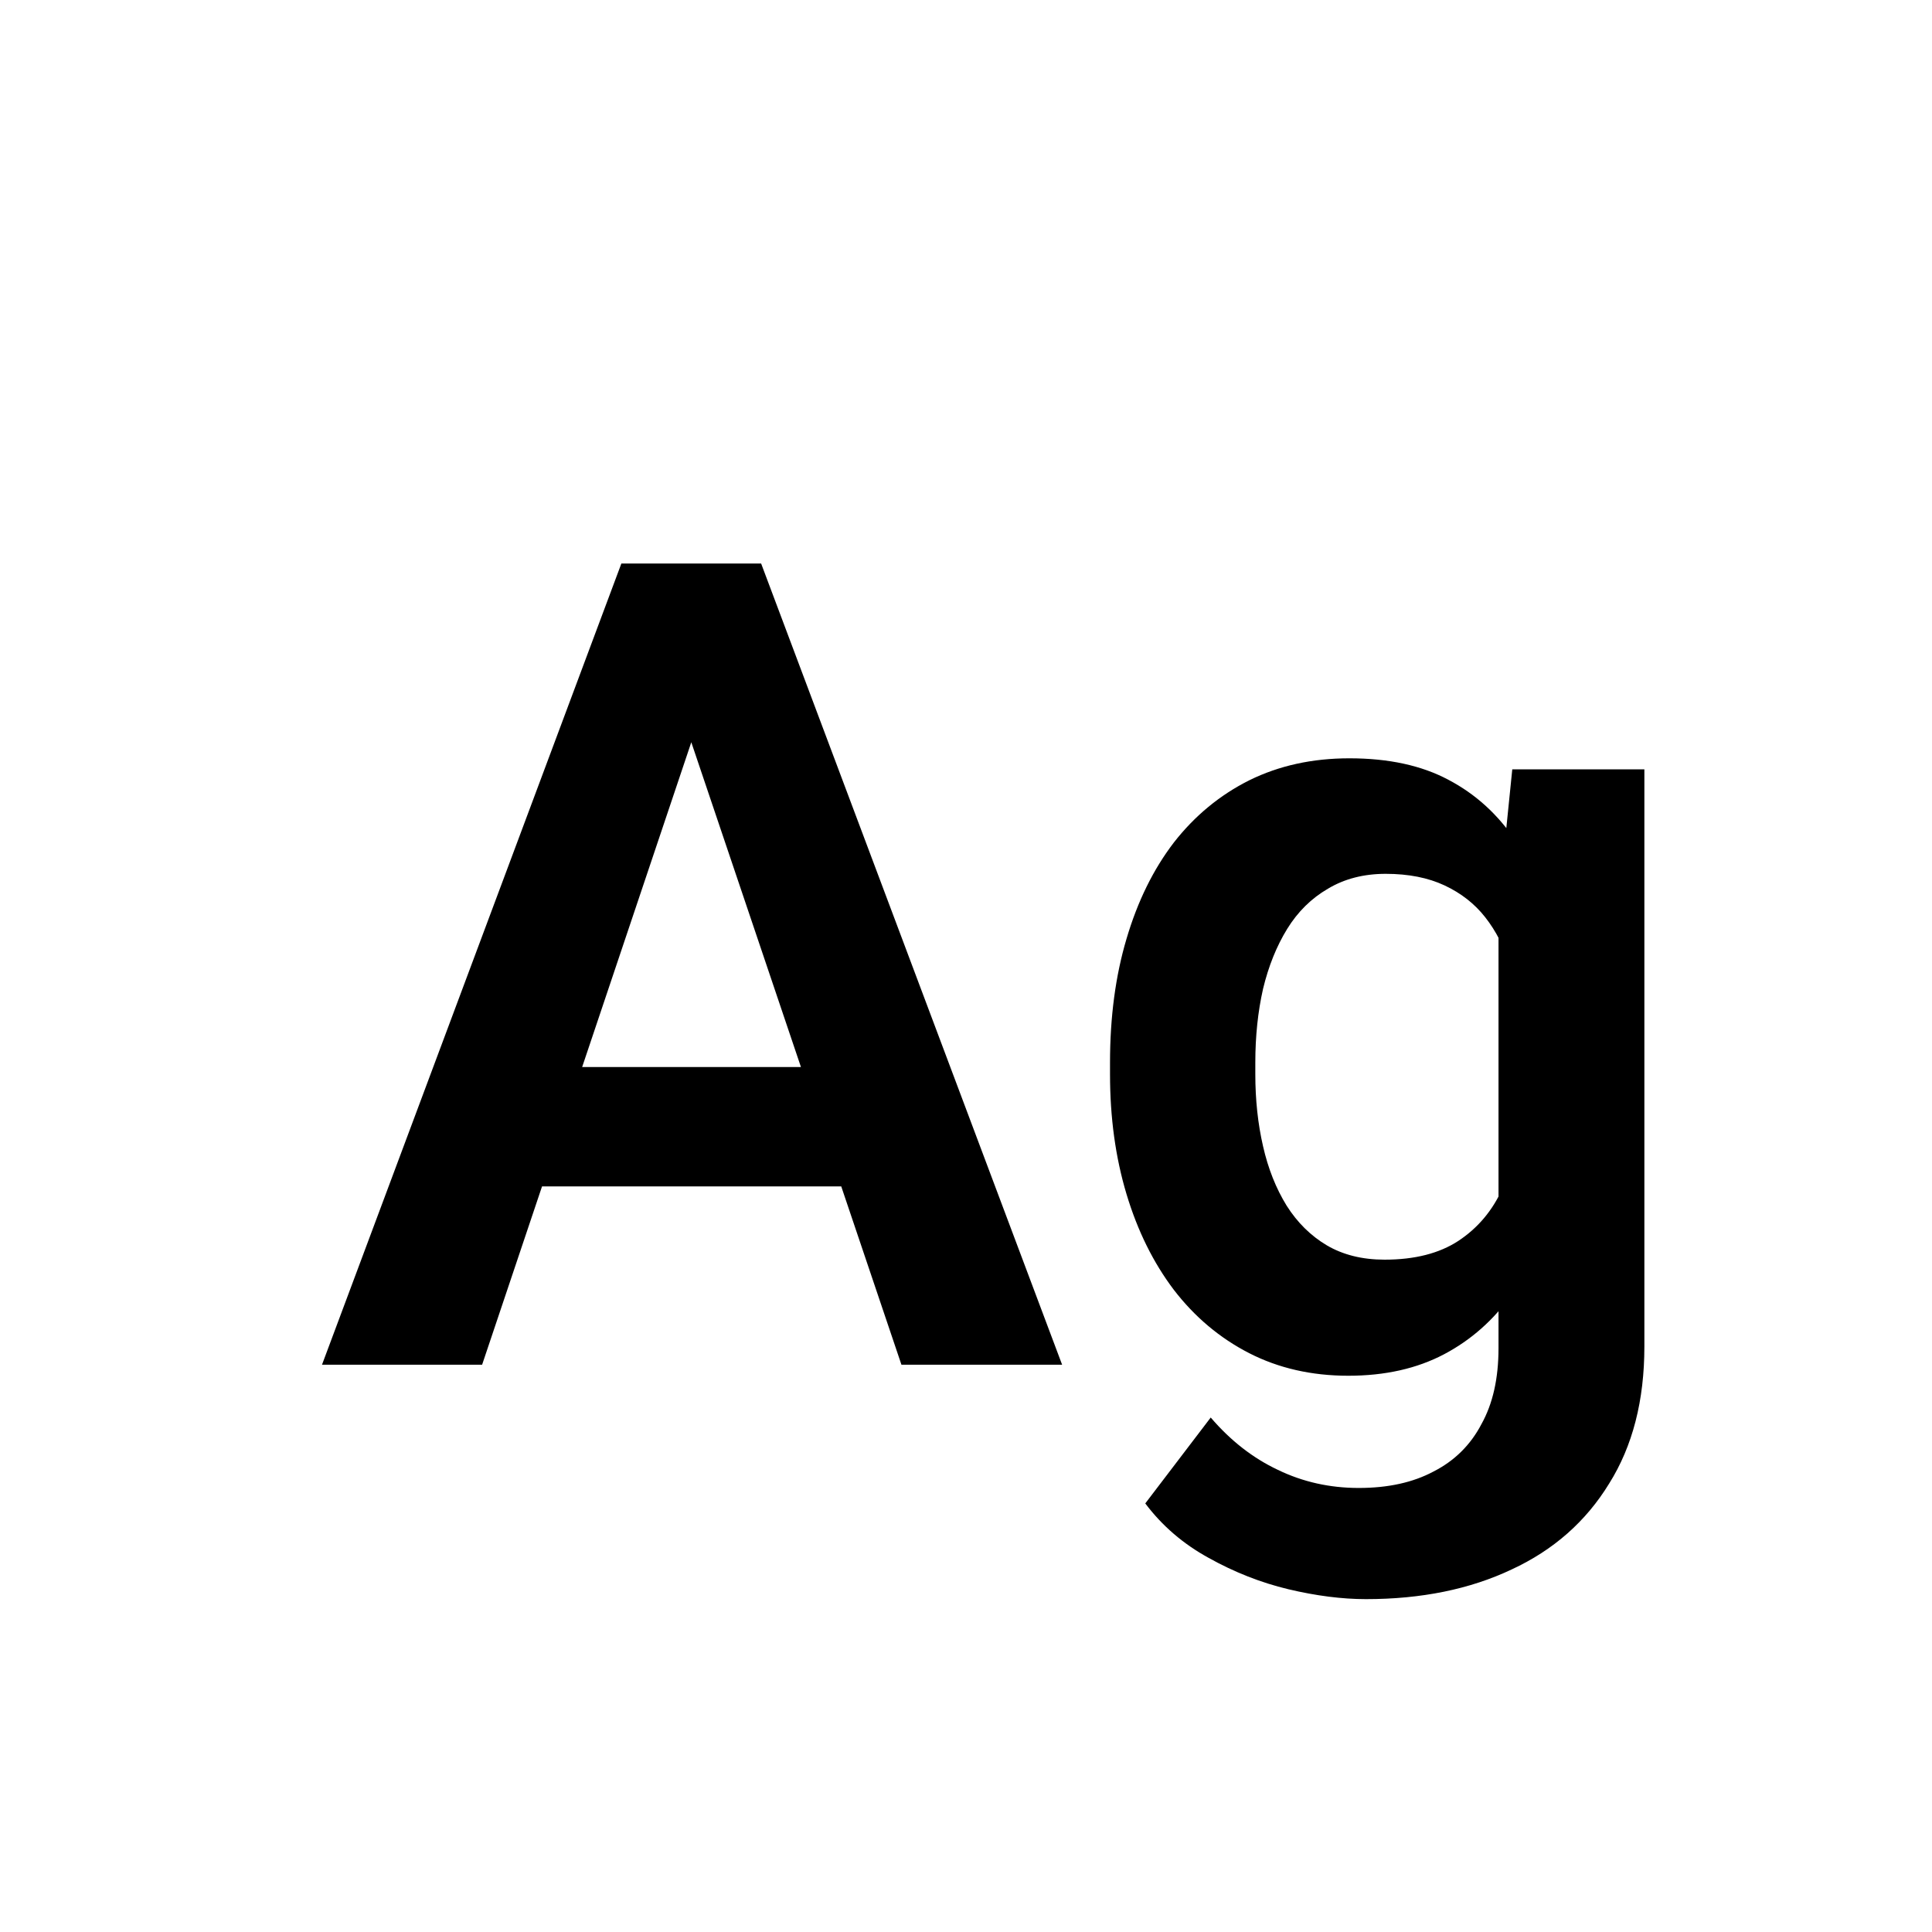
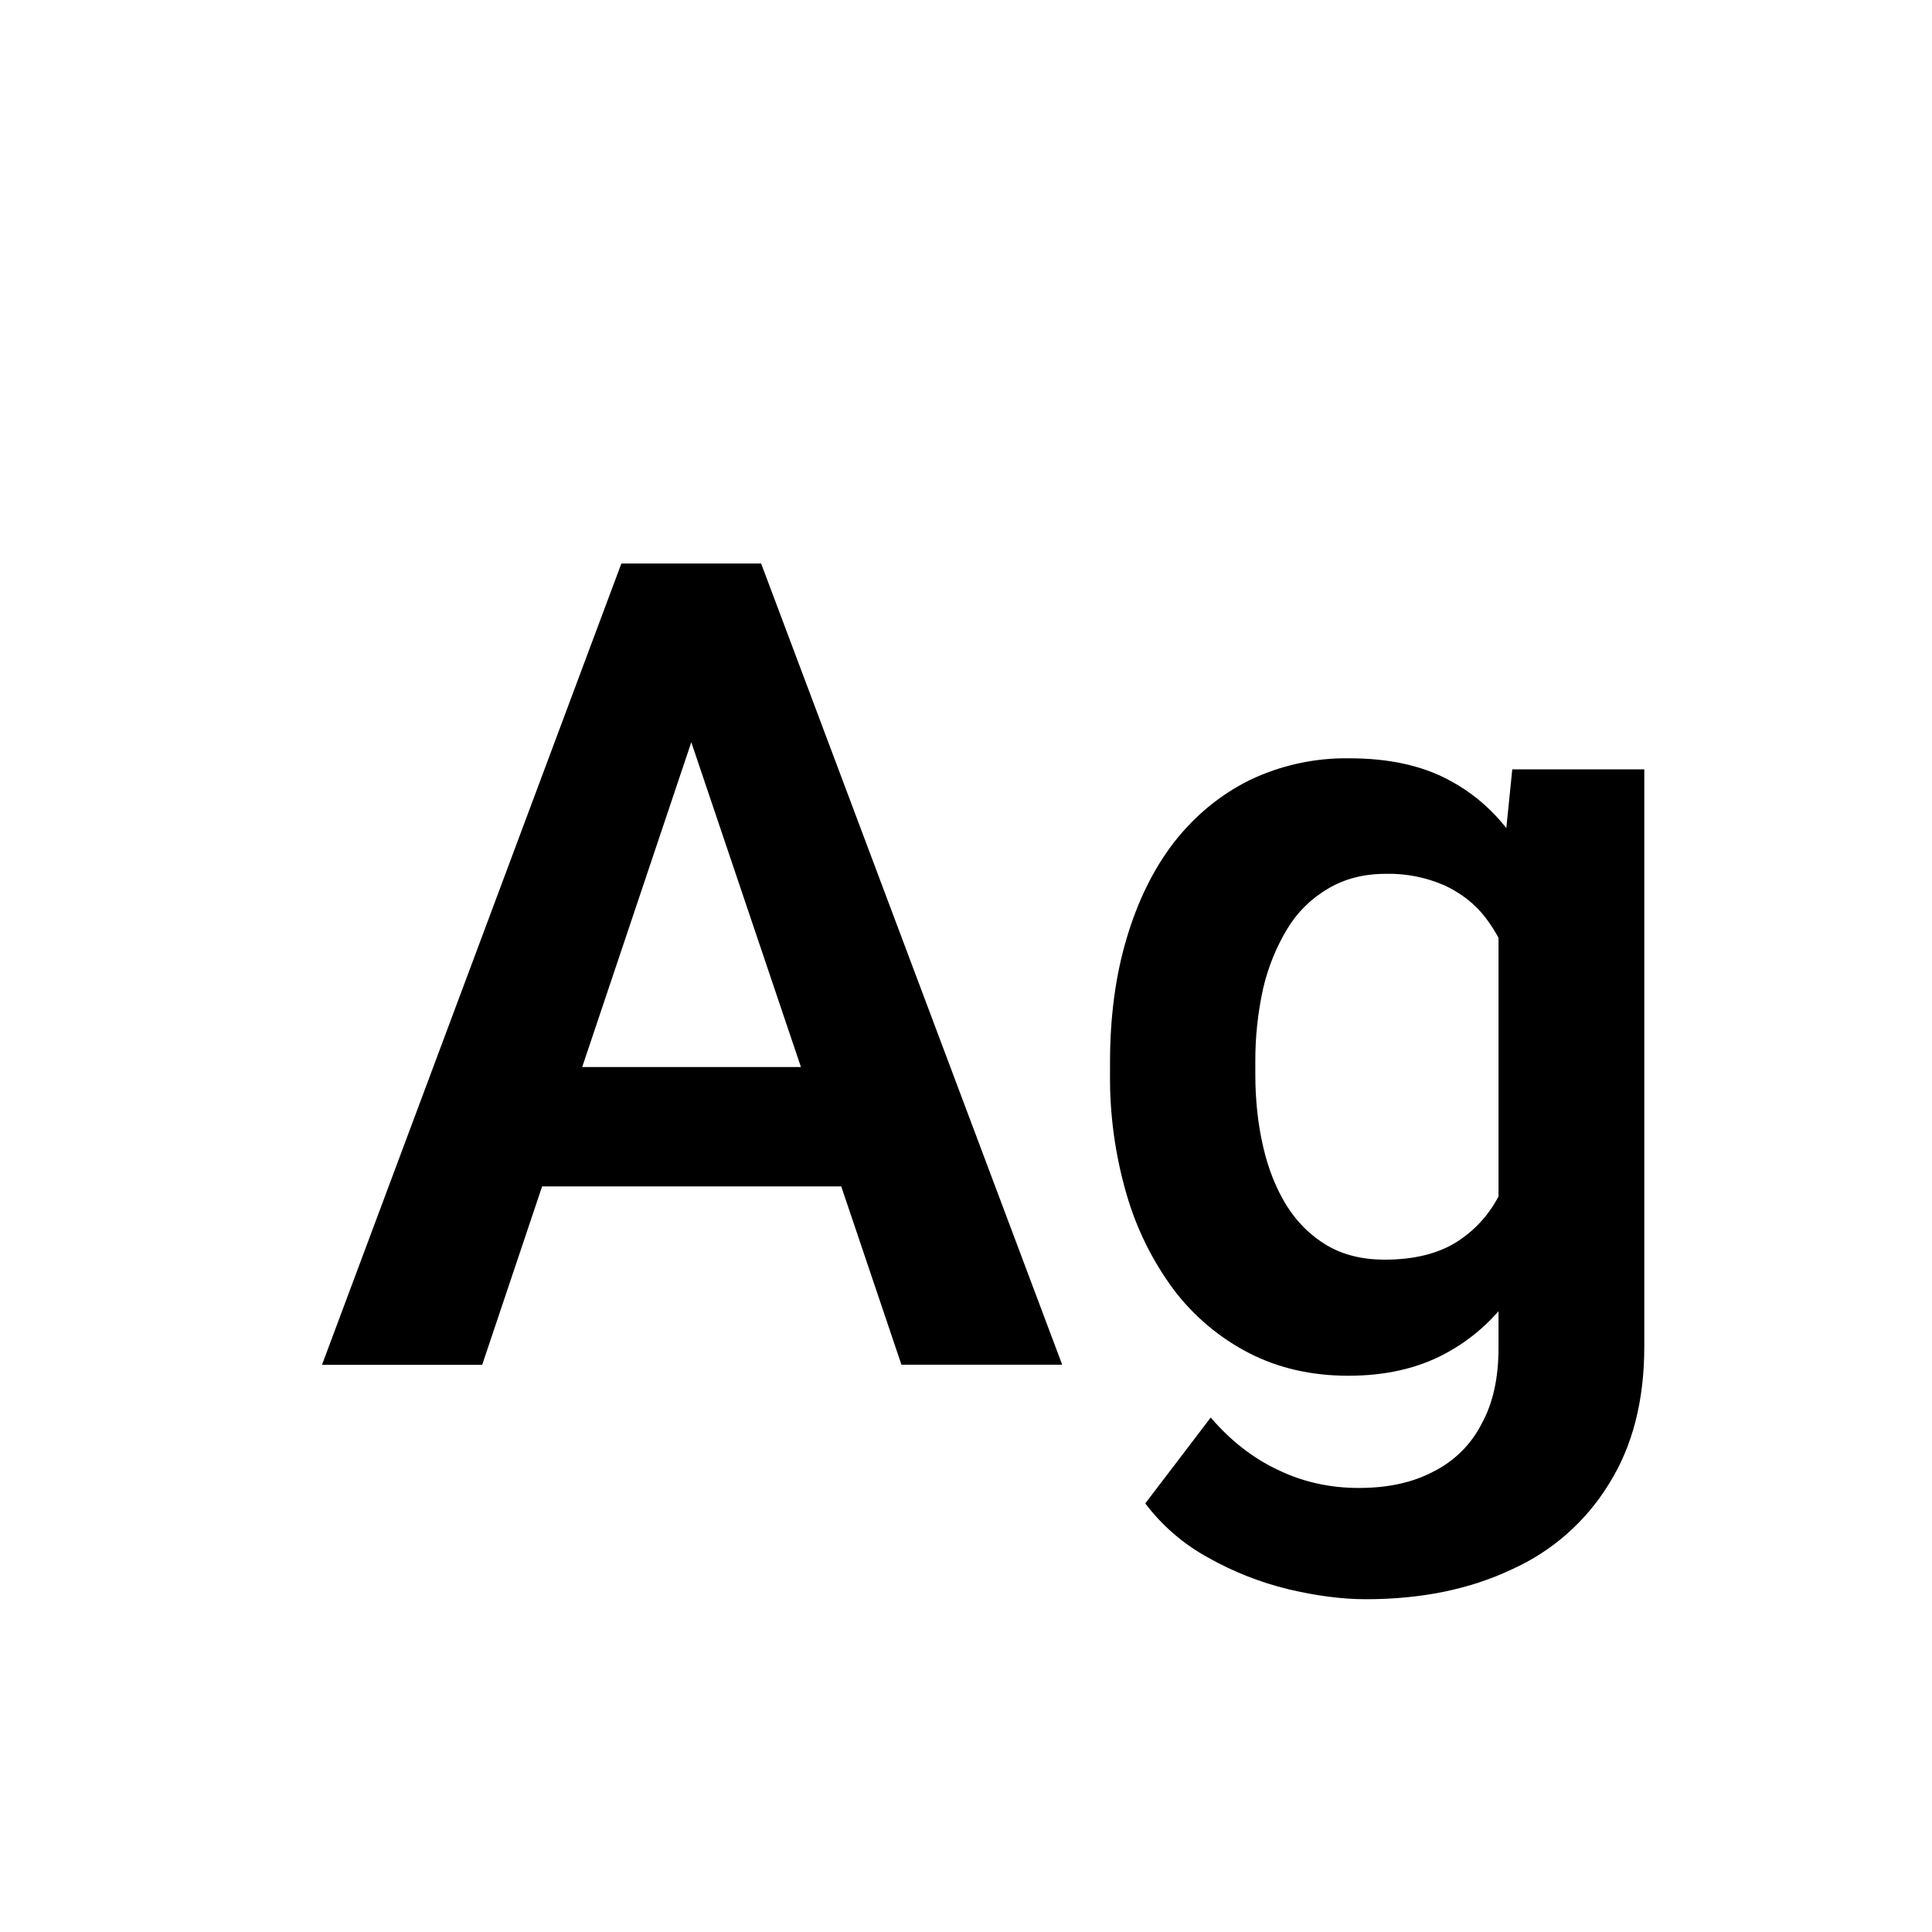
- <svg xmlns="http://www.w3.org/2000/svg" width="24" height="24" viewBox="0 0 24 24" fill="none">
-   <path d="M8.826 8.511L5.989 16.953H4L7.719 7H8.99L8.826 8.511ZM11.198 16.953L8.348 8.511L8.177 7H9.455L13.194 16.953H11.198ZM11.068 13.255V14.738H5.729V13.255H11.068Z" fill="currentColor" />
-   <path d="M18.786 9.557H20.427V16.727C20.427 17.398 20.281 17.965 19.989 18.43C19.702 18.899 19.299 19.255 18.779 19.496C18.26 19.742 17.656 19.865 16.968 19.865C16.672 19.865 16.35 19.824 16.004 19.742C15.662 19.66 15.332 19.53 15.013 19.352C14.698 19.179 14.436 18.954 14.227 18.676L15.04 17.609C15.286 17.896 15.564 18.113 15.874 18.259C16.184 18.409 16.519 18.484 16.879 18.484C17.244 18.484 17.553 18.416 17.809 18.279C18.068 18.147 18.267 17.951 18.403 17.691C18.545 17.436 18.615 17.122 18.615 16.748V11.245L18.786 9.557ZM13.789 13.344V13.2C13.789 12.635 13.857 12.122 13.994 11.662C14.131 11.197 14.327 10.799 14.582 10.466C14.842 10.133 15.154 9.876 15.519 9.693C15.888 9.511 16.302 9.42 16.763 9.42C17.25 9.42 17.66 9.509 17.993 9.687C18.33 9.864 18.608 10.117 18.827 10.445C19.05 10.773 19.224 11.163 19.347 11.614C19.474 12.061 19.572 12.553 19.641 13.091V13.48C19.577 14.005 19.474 14.485 19.333 14.923C19.196 15.36 19.014 15.743 18.786 16.071C18.558 16.395 18.276 16.645 17.939 16.823C17.601 17.001 17.205 17.09 16.749 17.09C16.293 17.09 15.883 16.996 15.519 16.81C15.154 16.623 14.842 16.361 14.582 16.023C14.327 15.686 14.131 15.29 13.994 14.834C13.857 14.378 13.789 13.882 13.789 13.344ZM15.594 13.2V13.344C15.594 13.663 15.626 13.961 15.69 14.239C15.753 14.517 15.851 14.763 15.983 14.977C16.116 15.187 16.282 15.351 16.482 15.47C16.683 15.588 16.922 15.648 17.2 15.648C17.574 15.648 17.879 15.57 18.116 15.415C18.358 15.255 18.54 15.039 18.663 14.766C18.791 14.488 18.873 14.175 18.909 13.829V12.756C18.886 12.482 18.836 12.229 18.759 11.997C18.686 11.765 18.583 11.564 18.451 11.396C18.319 11.227 18.15 11.095 17.945 10.999C17.74 10.903 17.496 10.855 17.214 10.855C16.94 10.855 16.701 10.917 16.496 11.04C16.291 11.159 16.122 11.325 15.99 11.539C15.858 11.753 15.758 12.002 15.69 12.284C15.626 12.567 15.594 12.872 15.594 13.2Z" fill="currentColor" />
+ <svg xmlns="http://www.w3.org/2000/svg" width="24" height="24" fill="currentColor" viewBox="0 0 24 24">
+   <path d="M8.826 8.51 5.99 16.954H4L7.719 7H8.99l-.164 1.51Zm2.372 8.443-2.85-8.442L8.177 7h1.278l3.74 9.953h-1.997Zm-.13-3.698v1.483H5.73v-1.483h5.34Zm7.718-3.698h1.64v7.17c0 .67-.145 1.238-.437 1.703a2.72 2.72 0 0 1-1.21 1.066c-.52.246-1.123.37-1.811.37-.296 0-.618-.042-.964-.124a3.896 3.896 0 0 1-.991-.39 2.452 2.452 0 0 1-.786-.676l.813-1.067c.246.287.524.504.834.65.31.15.645.225 1.005.225.364 0 .674-.068.93-.205a1.34 1.34 0 0 0 .594-.588c.142-.255.212-.57.212-.943v-5.503l.171-1.688Zm-4.997 3.787V13.2c0-.565.068-1.078.205-1.538.137-.465.333-.864.588-1.196.26-.333.572-.59.937-.773a2.772 2.772 0 0 1 1.244-.273c.487 0 .897.089 1.23.267.337.177.615.43.834.758.223.328.397.718.52 1.17.127.446.225.938.294 1.476v.39a7.733 7.733 0 0 1-.308 1.442c-.137.437-.319.82-.547 1.148-.228.324-.51.574-.848.752-.337.178-.733.267-1.189.267-.456 0-.866-.094-1.23-.28a2.764 2.764 0 0 1-.937-.787 3.725 3.725 0 0 1-.588-1.189 5.167 5.167 0 0 1-.205-1.49Zm1.805-.144v.144c0 .319.032.617.096.895.063.278.161.524.293.738.133.21.299.374.5.493.2.118.44.178.717.178.374 0 .68-.078.916-.233.242-.16.424-.376.547-.65.128-.277.21-.59.246-.936v-1.073a3.245 3.245 0 0 0-.15-.759 1.874 1.874 0 0 0-.308-.601c-.132-.17-.3-.301-.506-.397a1.717 1.717 0 0 0-.731-.144c-.274 0-.513.062-.718.185a1.433 1.433 0 0 0-.506.5 2.551 2.551 0 0 0-.3.744 4.155 4.155 0 0 0-.096.916Z" />
</svg>
